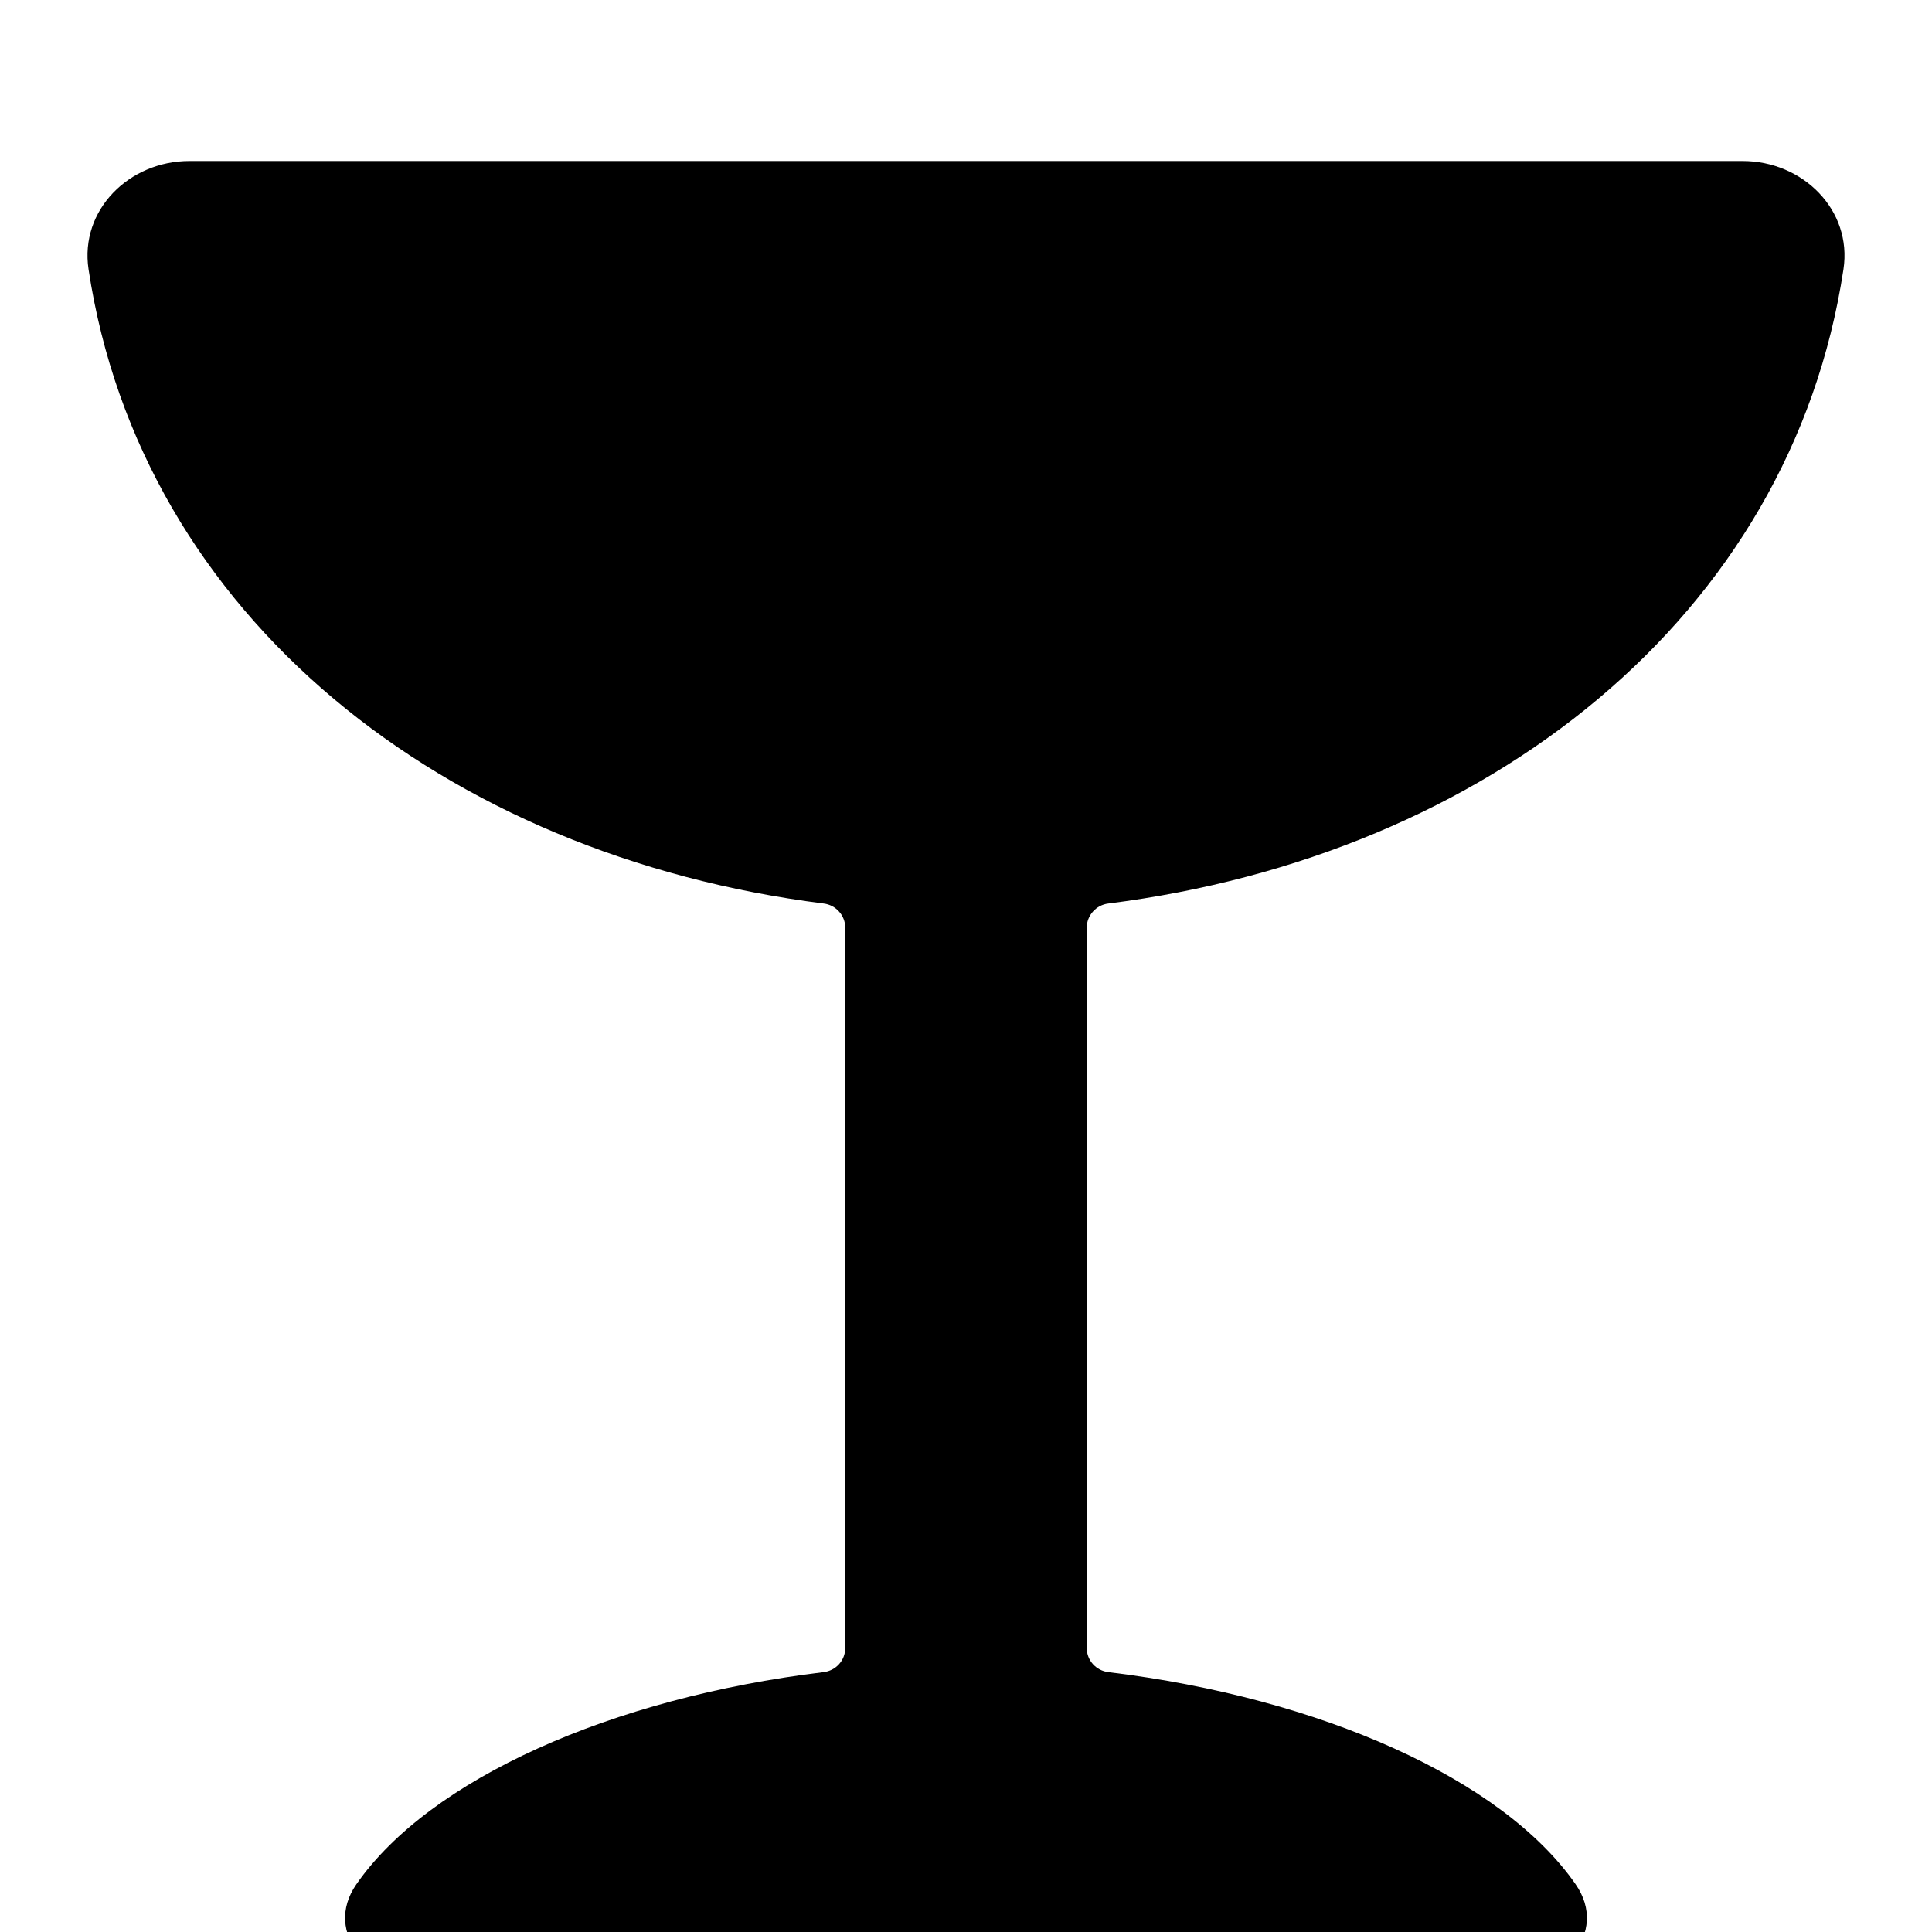
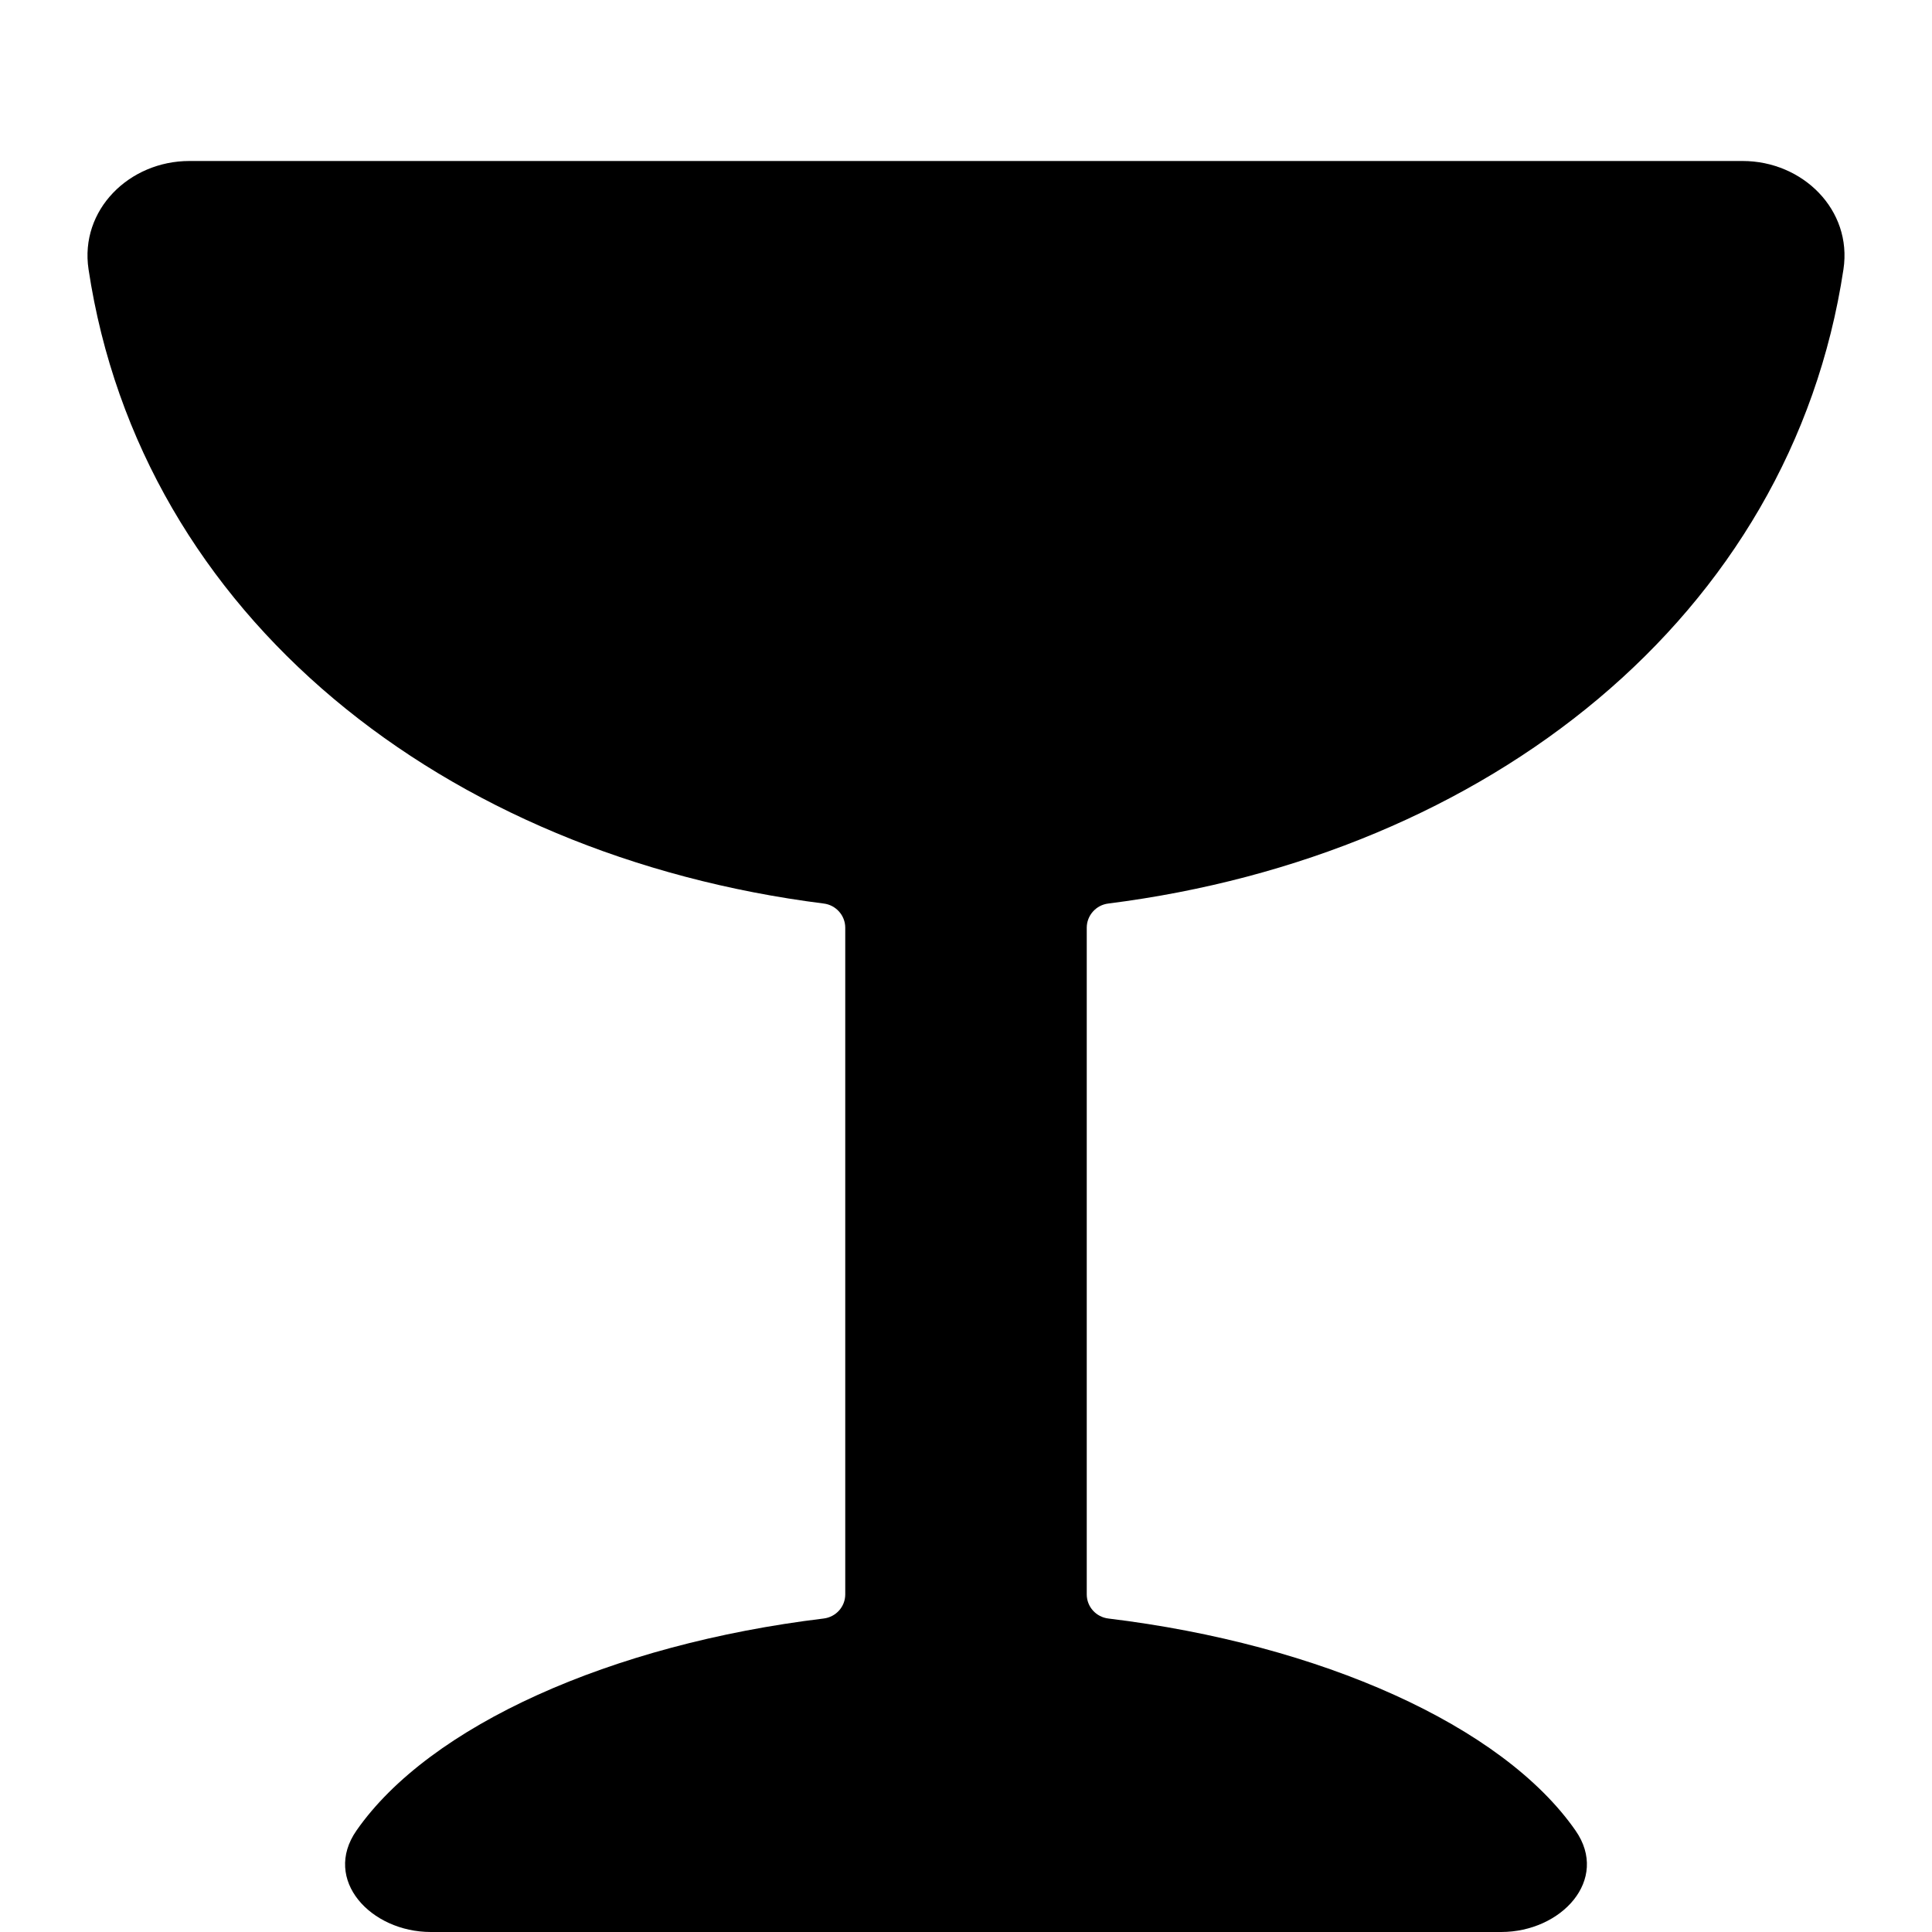
<svg xmlns="http://www.w3.org/2000/svg" width="12" height="12" viewBox="0 0 12 12">
-   <path fill="currentColor" d="M1.176 1L10.824 1C11.197 1 11.506 1.304 11.45 1.673C11.124 3.831 9.238 5.314 6.884 5.612C6.808 5.621 6.75 5.686 6.75 5.762L6.75 10.236C6.75 10.313 6.808 10.377 6.885 10.386C8.204 10.546 9.332 11.051 9.786 11.703C9.999 12.009 9.697 12.333 9.324 12.333L2.676 12.333C2.303 12.333 2.001 12.009 2.214 11.703C2.668 11.051 3.796 10.546 5.115 10.386C5.192 10.377 5.25 10.313 5.25 10.236L5.25 5.762C5.25 5.686 5.192 5.621 5.116 5.612C2.762 5.314 0.876 3.831 0.55 1.673C0.494 1.304 0.803 1 1.176 1Z" />
+   <path fill="currentColor" d="M1.176 1L10.824 1C11.197 1 11.506 1.304 11.45 1.673C11.124 3.831 9.238 5.314 6.884 5.612C6.808 5.621 6.75 5.686 6.75 5.762L6.75 9.903C6.75 9.98 6.808 10.044 6.885 10.053C8.204 10.213 9.332 10.718 9.786 11.37C9.999 11.676 9.697 12 9.324 12L2.676 12C2.303 12 2.001 11.676 2.214 11.37C2.668 10.718 3.796 10.213 5.115 10.053C5.192 10.044 5.25 9.98 5.25 9.903L5.25 5.762C5.25 5.686 5.192 5.621 5.116 5.612C2.762 5.314 0.876 3.831 0.55 1.673C0.494 1.304 0.803 1 1.176 1Z" />
</svg>
